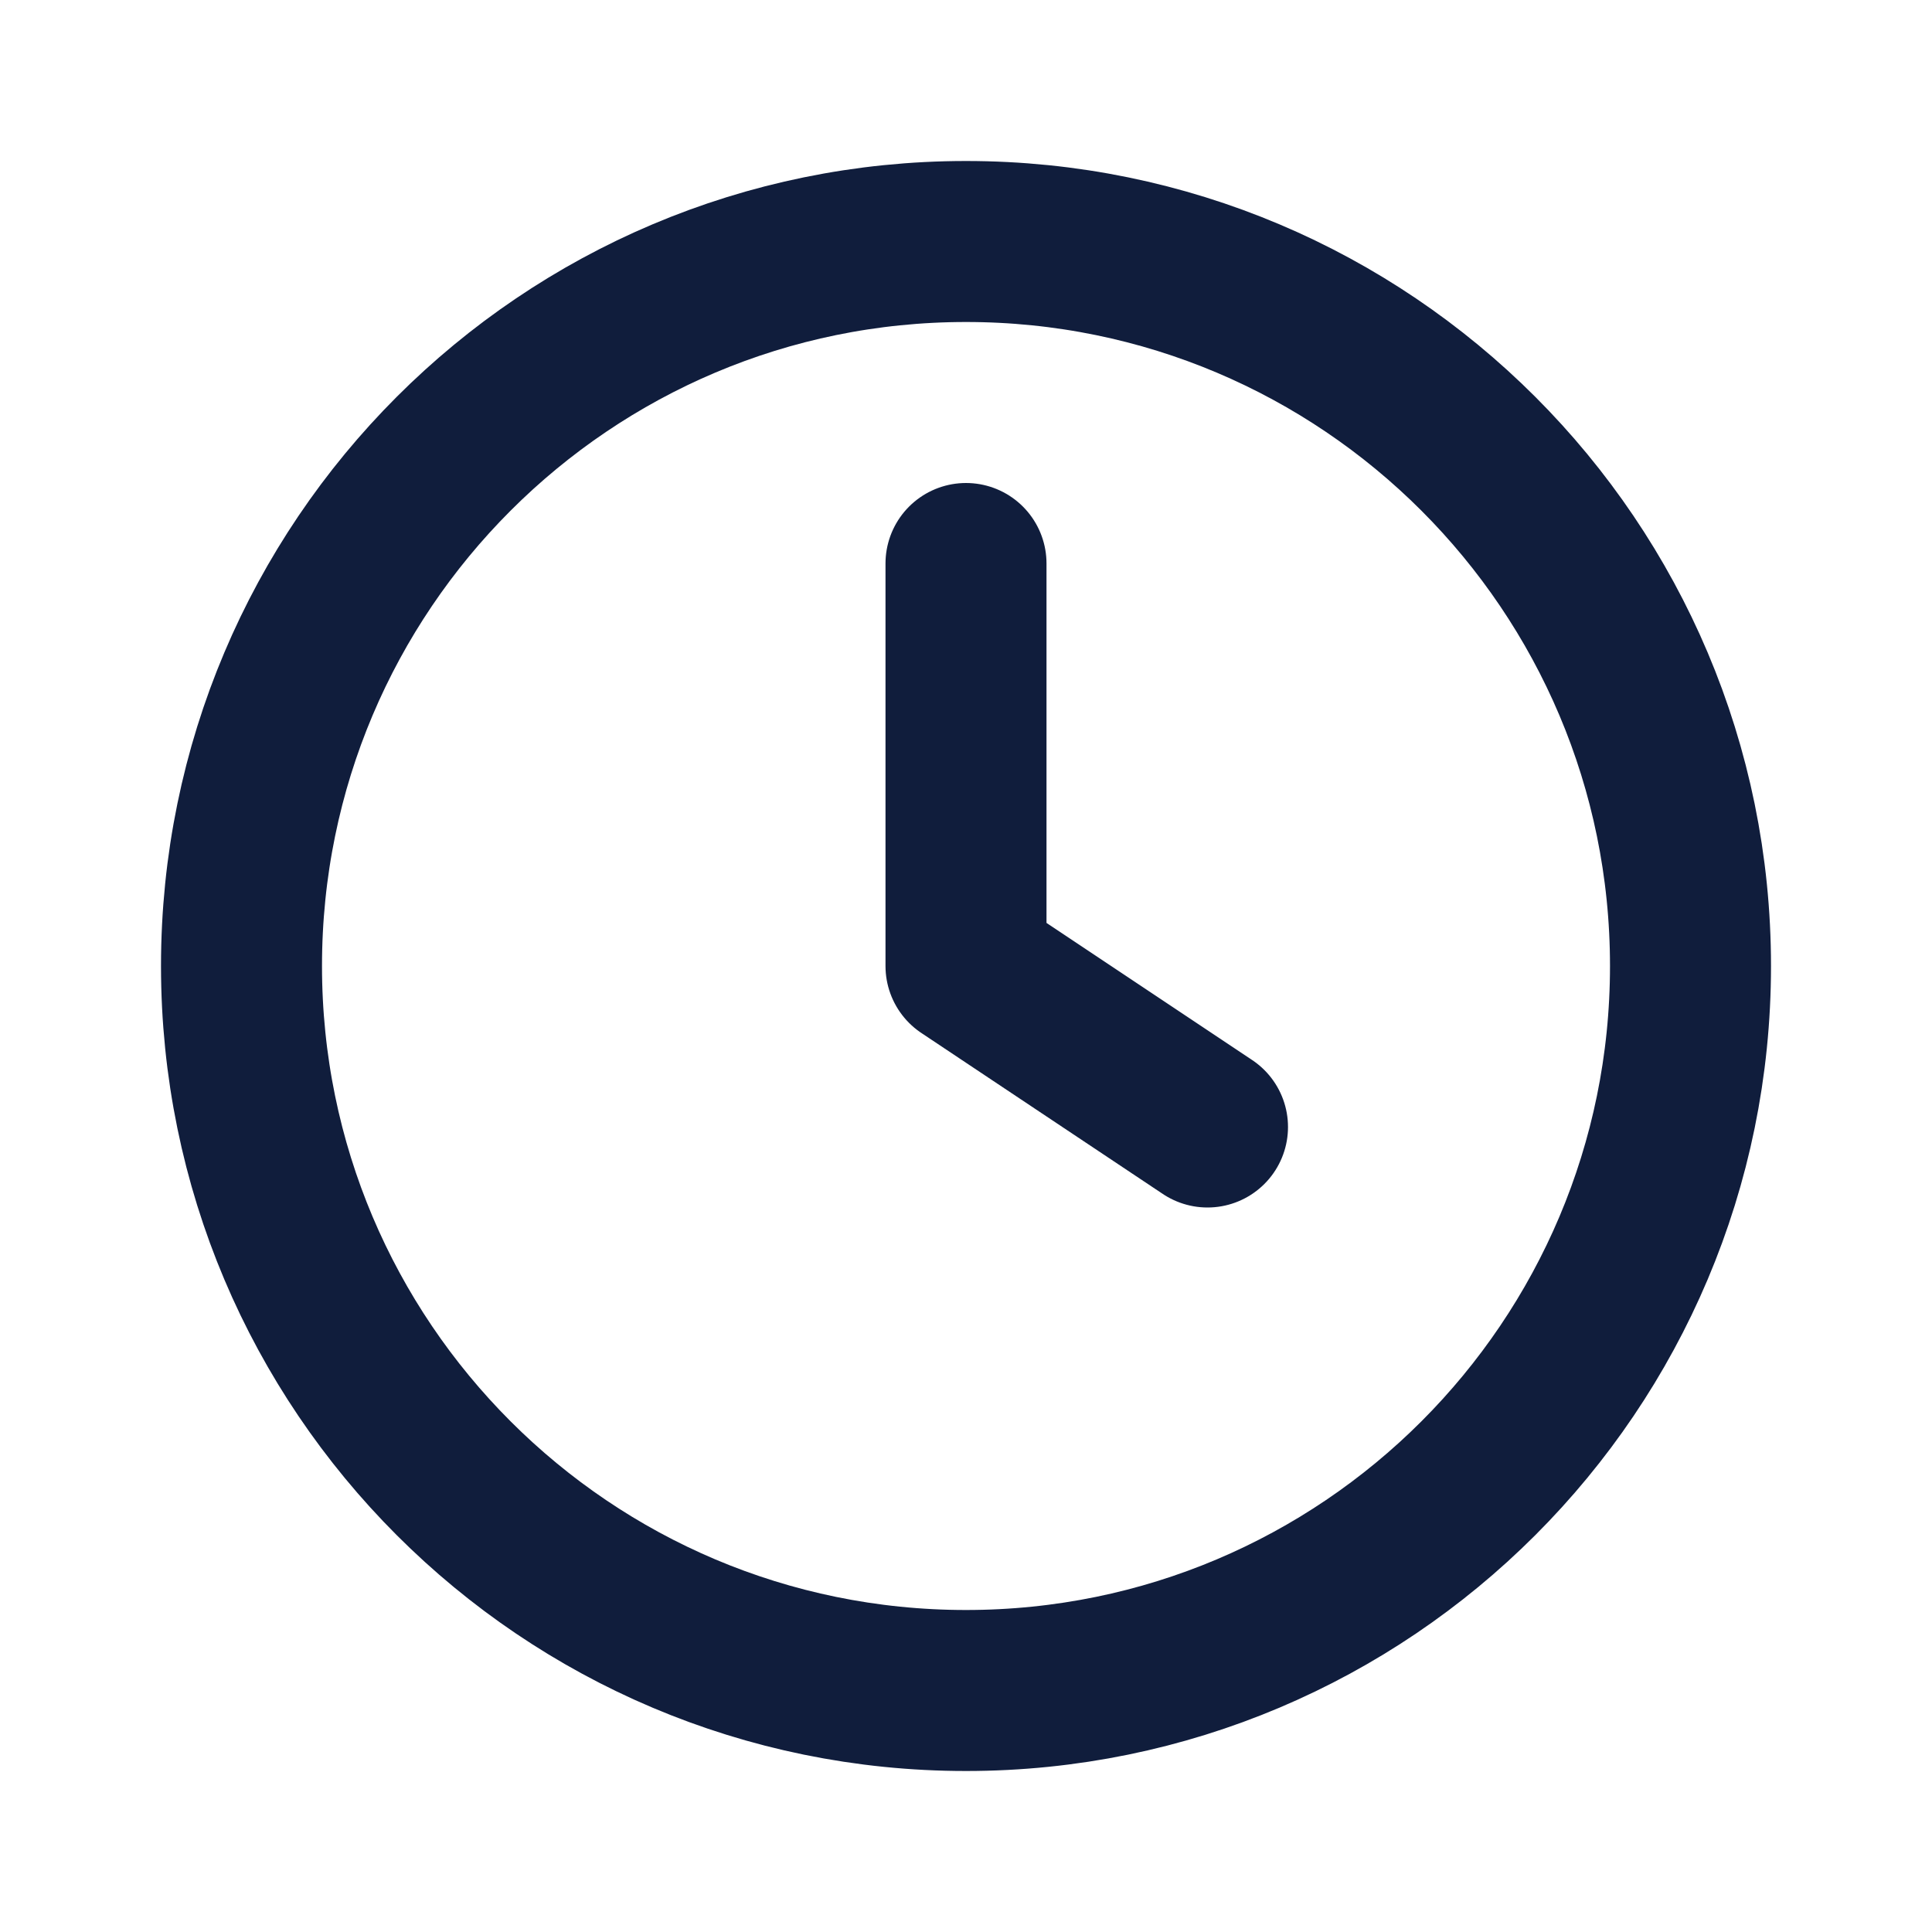
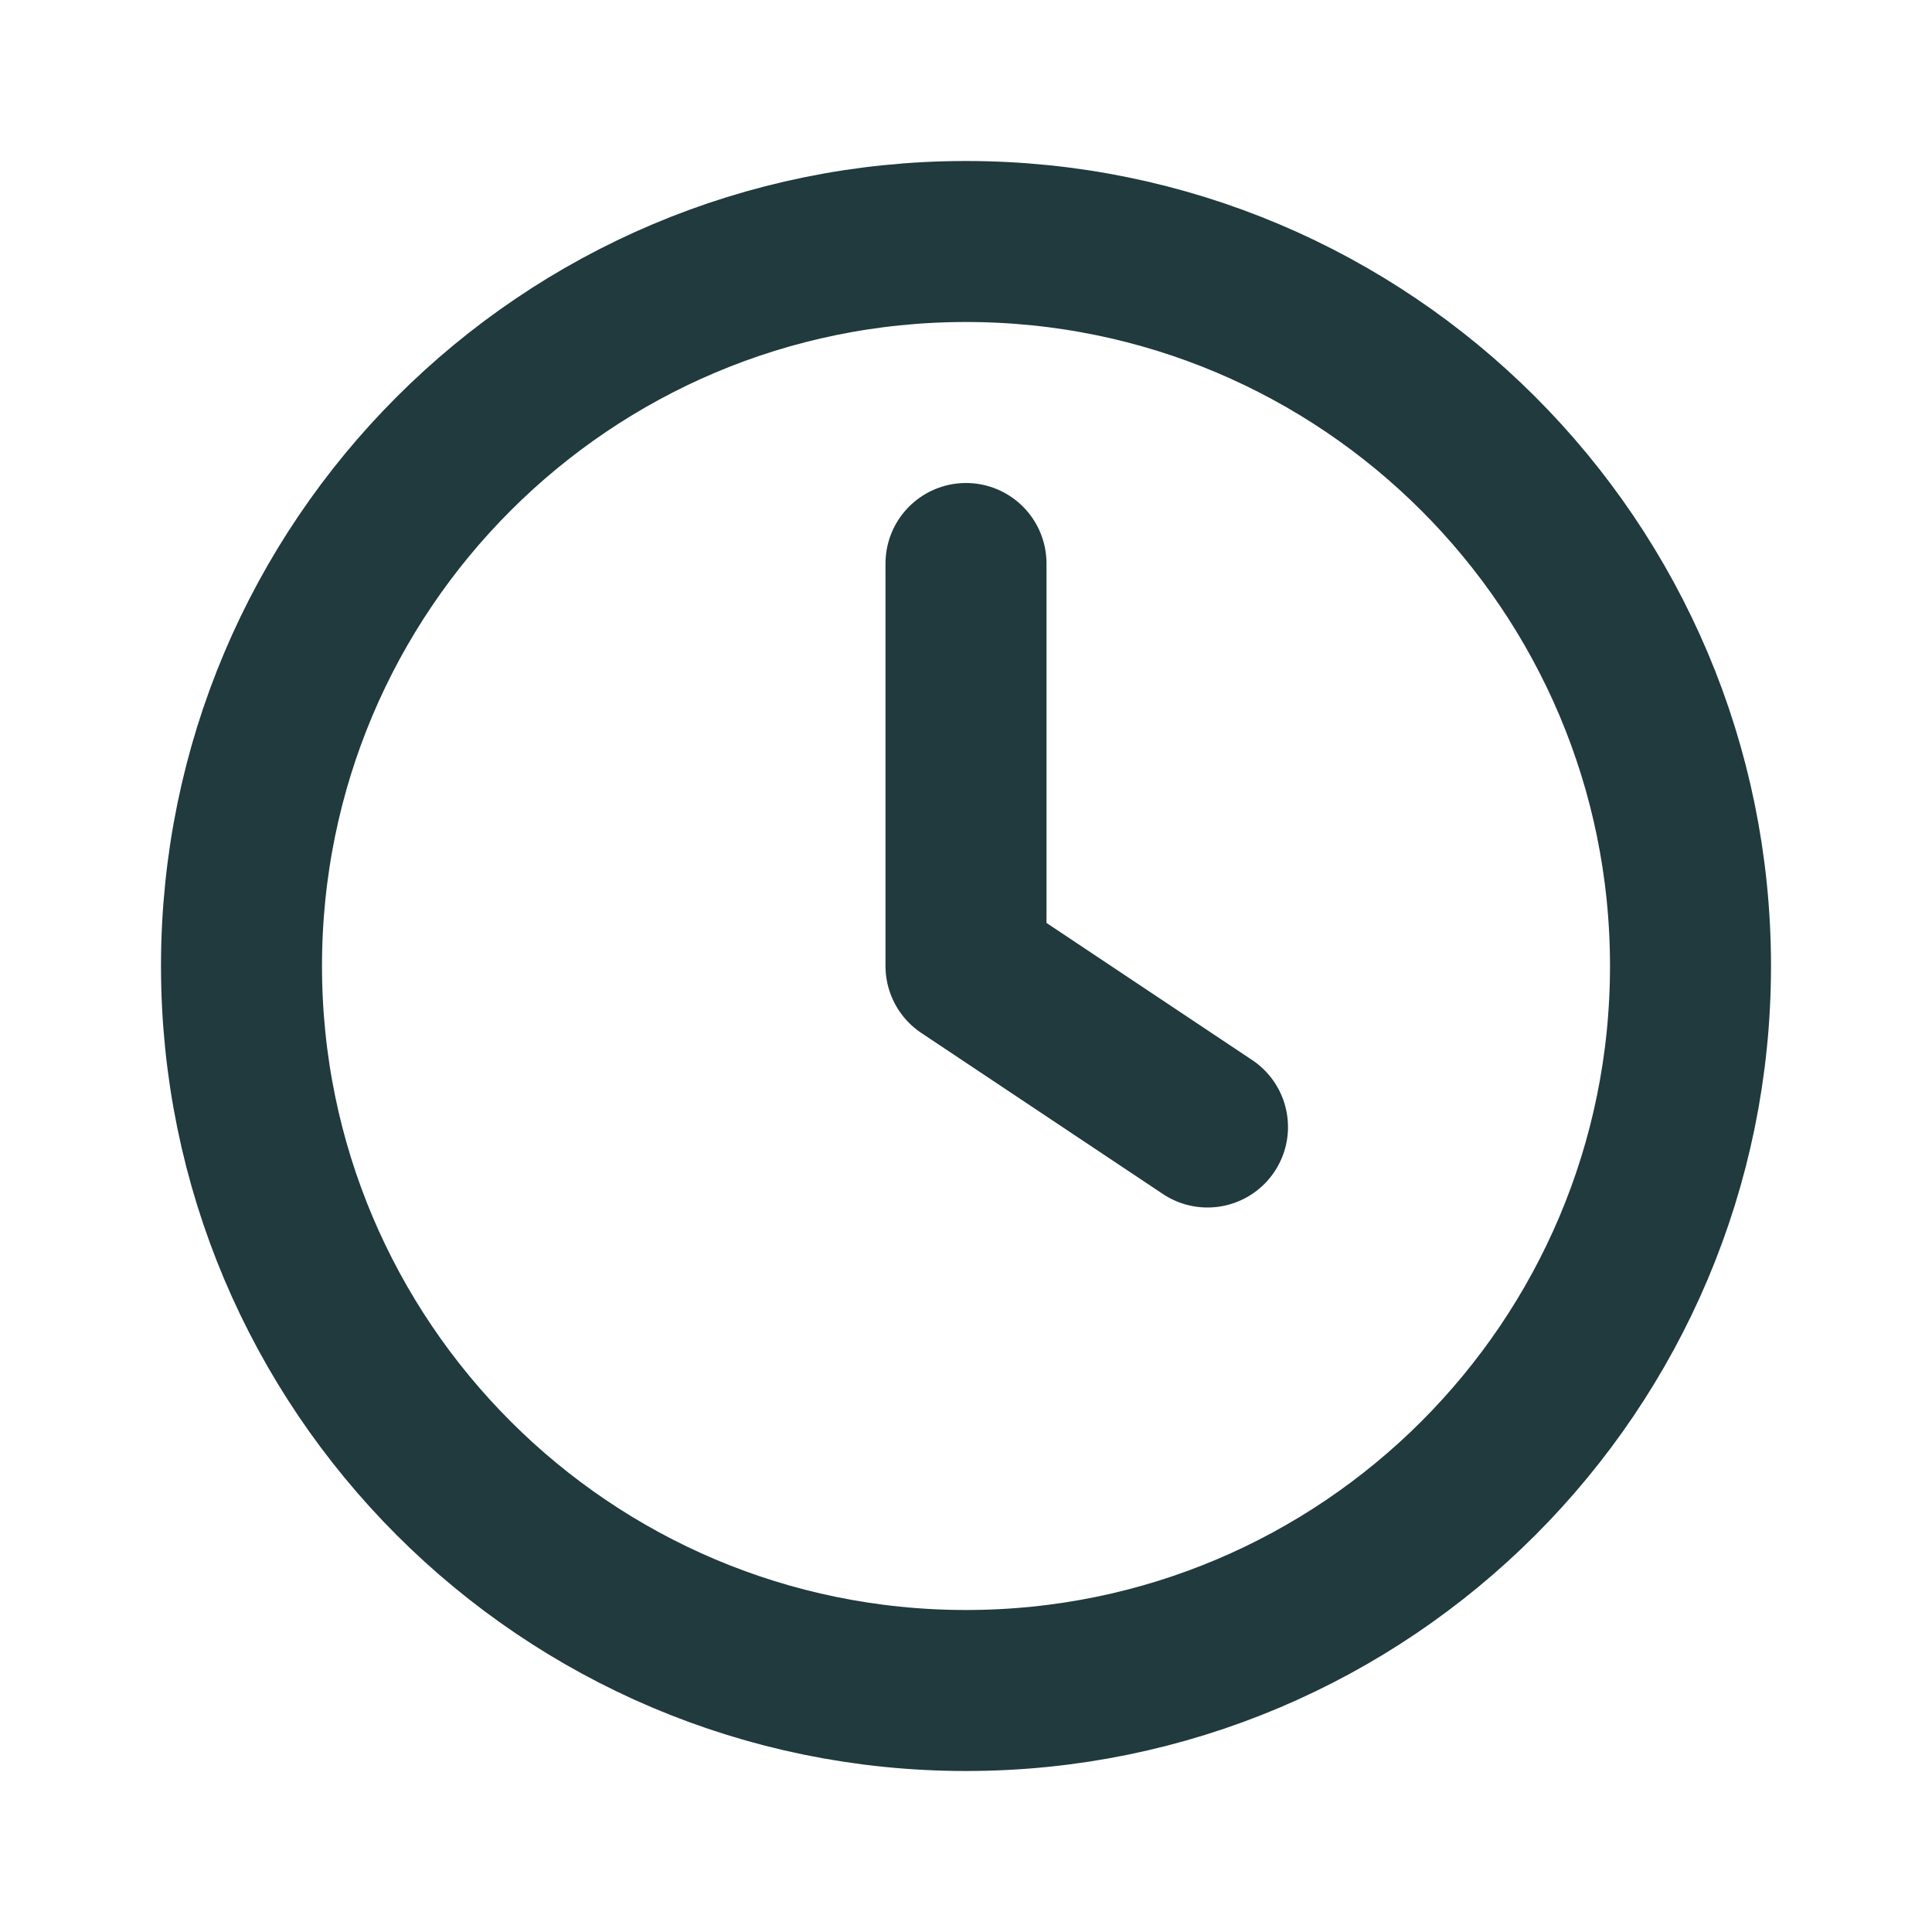
<svg xmlns="http://www.w3.org/2000/svg" viewBox="0 0 24 24" width="24" height="24">
-   <path d="M 12 21 a 9 9 0 1 0 0 -18 9 9 0 0 0 0 18 M 12 7 v 5 l 3 2" fill="none" stroke="#101D3C" stroke-width="2" stroke-linecap="round" stroke-linejoin="round" />
+   <path d="M 12 21 a 9 9 0 1 0 0 -18 9 9 0 0 0 0 18 M 12 7 v 5 l 3 2" fill="none" stroke="#203A3E" stroke-width="2" stroke-linecap="round" stroke-linejoin="round" />
</svg>
